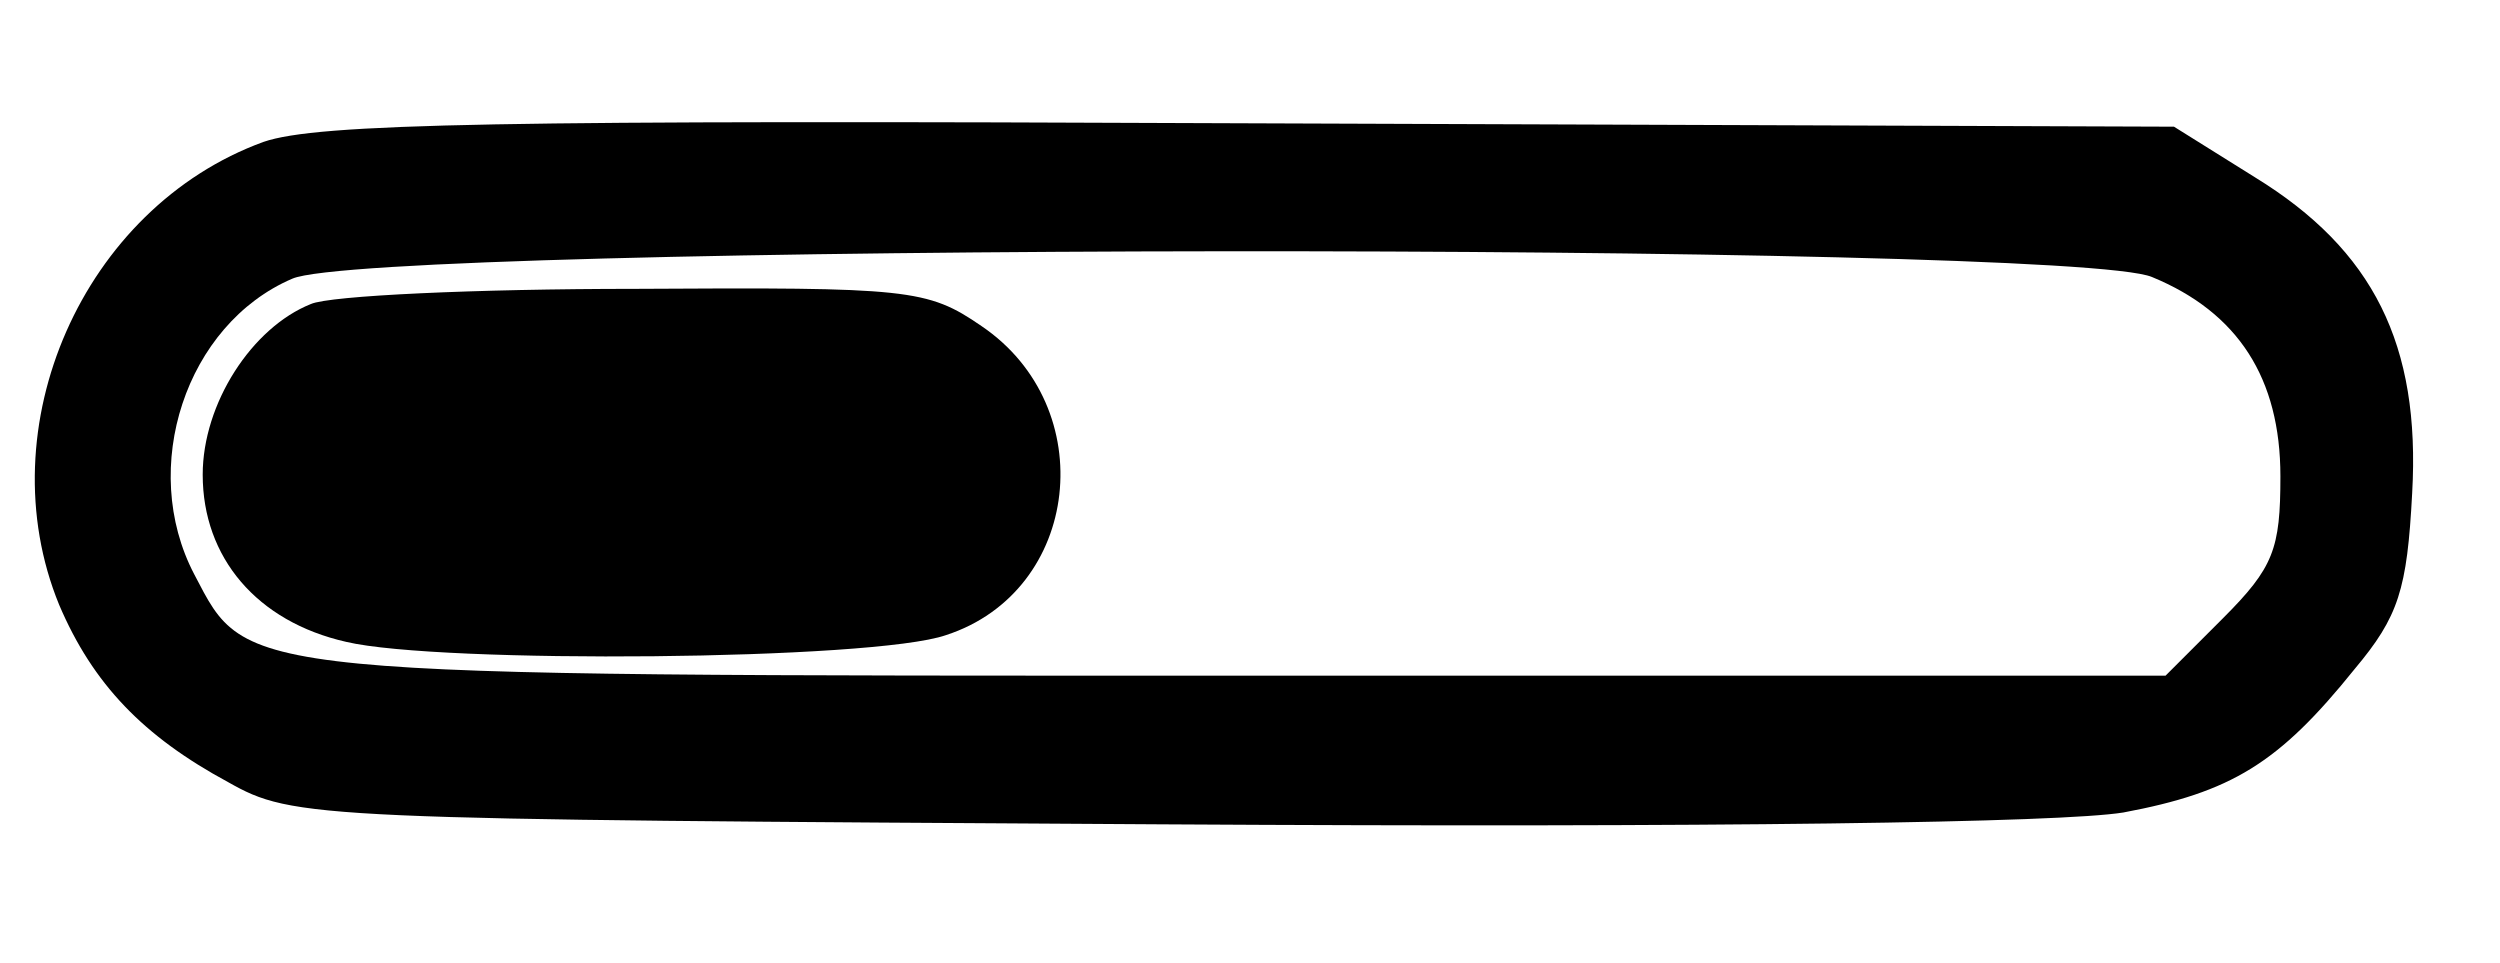
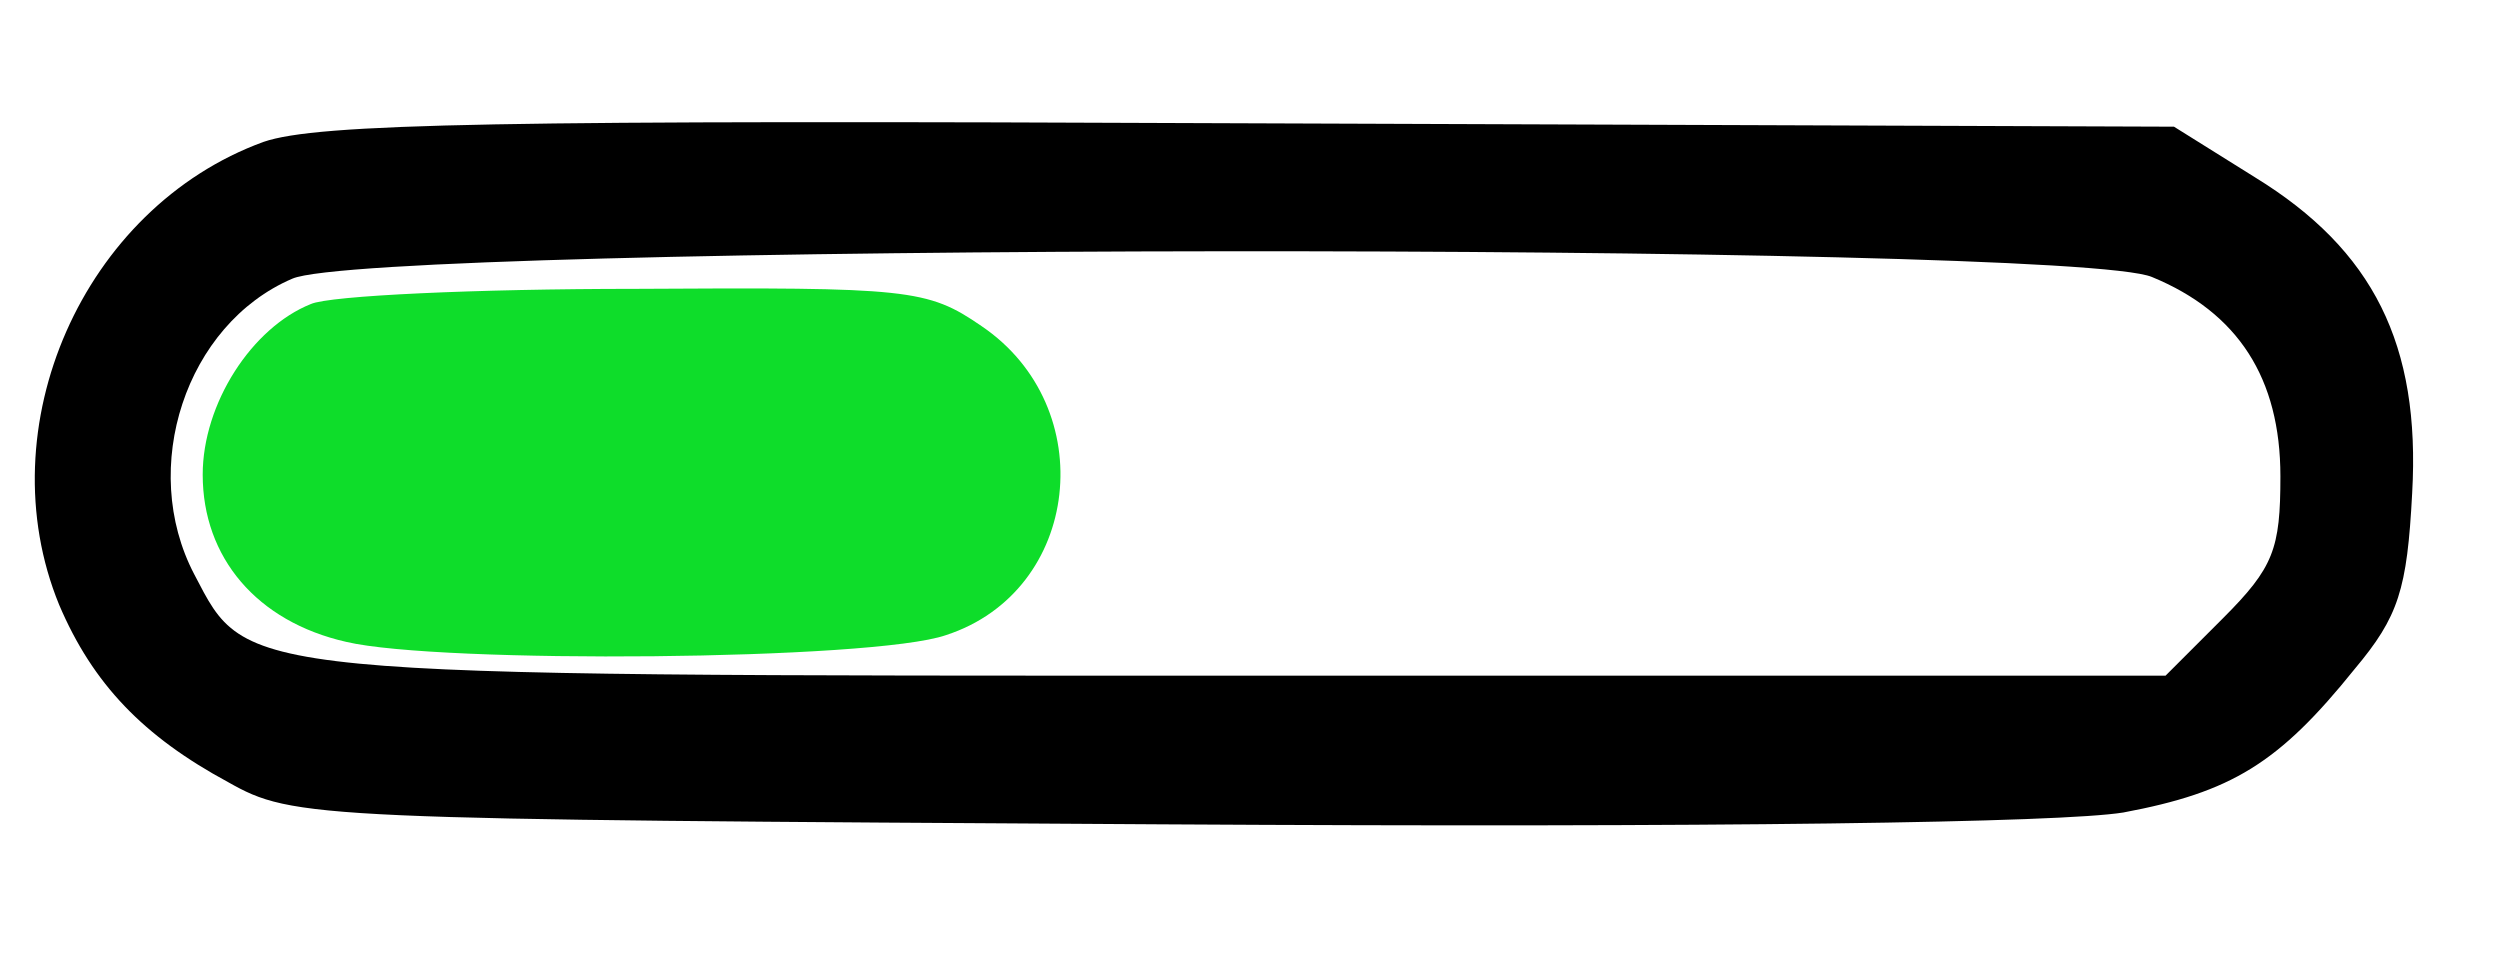
<svg xmlns="http://www.w3.org/2000/svg" version="1.0" width="148pt" height="57pt" viewBox="0 0 148 57" preserveAspectRatio="xMidYMid meet">
  <g transform="translate(0,57) scale(0.1,-0.1)" fill="#000000" stroke="none">
    <path d="M156 486 c-107 -39 -164 -169 -121 -274 20 -47 50 -78 100 -105 39 -22 50 -22 552 -25 332 -2 533 1 570 7 64 12 92 29 137 85 26 31 31 47 34 104 5 88 -23 144 -93 187 l-48 30 -546 2 c-446 2 -553 0 -585 -11z m1118 -80 c51 -21 76 -60 76 -118 0 -43 -4 -54 -34 -84 l-34 -34 -546 0 c-600 0 -589 -1 -621 60 -33 63 -5 148 58 175 47 21 1052 22 1101 1z" />
-     <path d="M184 390 c-35 -14 -64 -59 -64 -101 0 -49 32 -87 85 -99 55 -13 312 -11 355 4 80 26 92 135 21 183 -32 22 -43 23 -205 22 -94 0 -181 -4 -192 -9z" />
+     <path fill="#0edd2a" d="M184 390 c-35 -14 -64 -59 -64 -101 0 -49 32 -87 85 -99 55 -13 312 -11 355 4 80 26 92 135 21 183 -32 22 -43 23 -205 22 -94 0 -181 -4 -192 -9z" />
  </g>
</svg>
